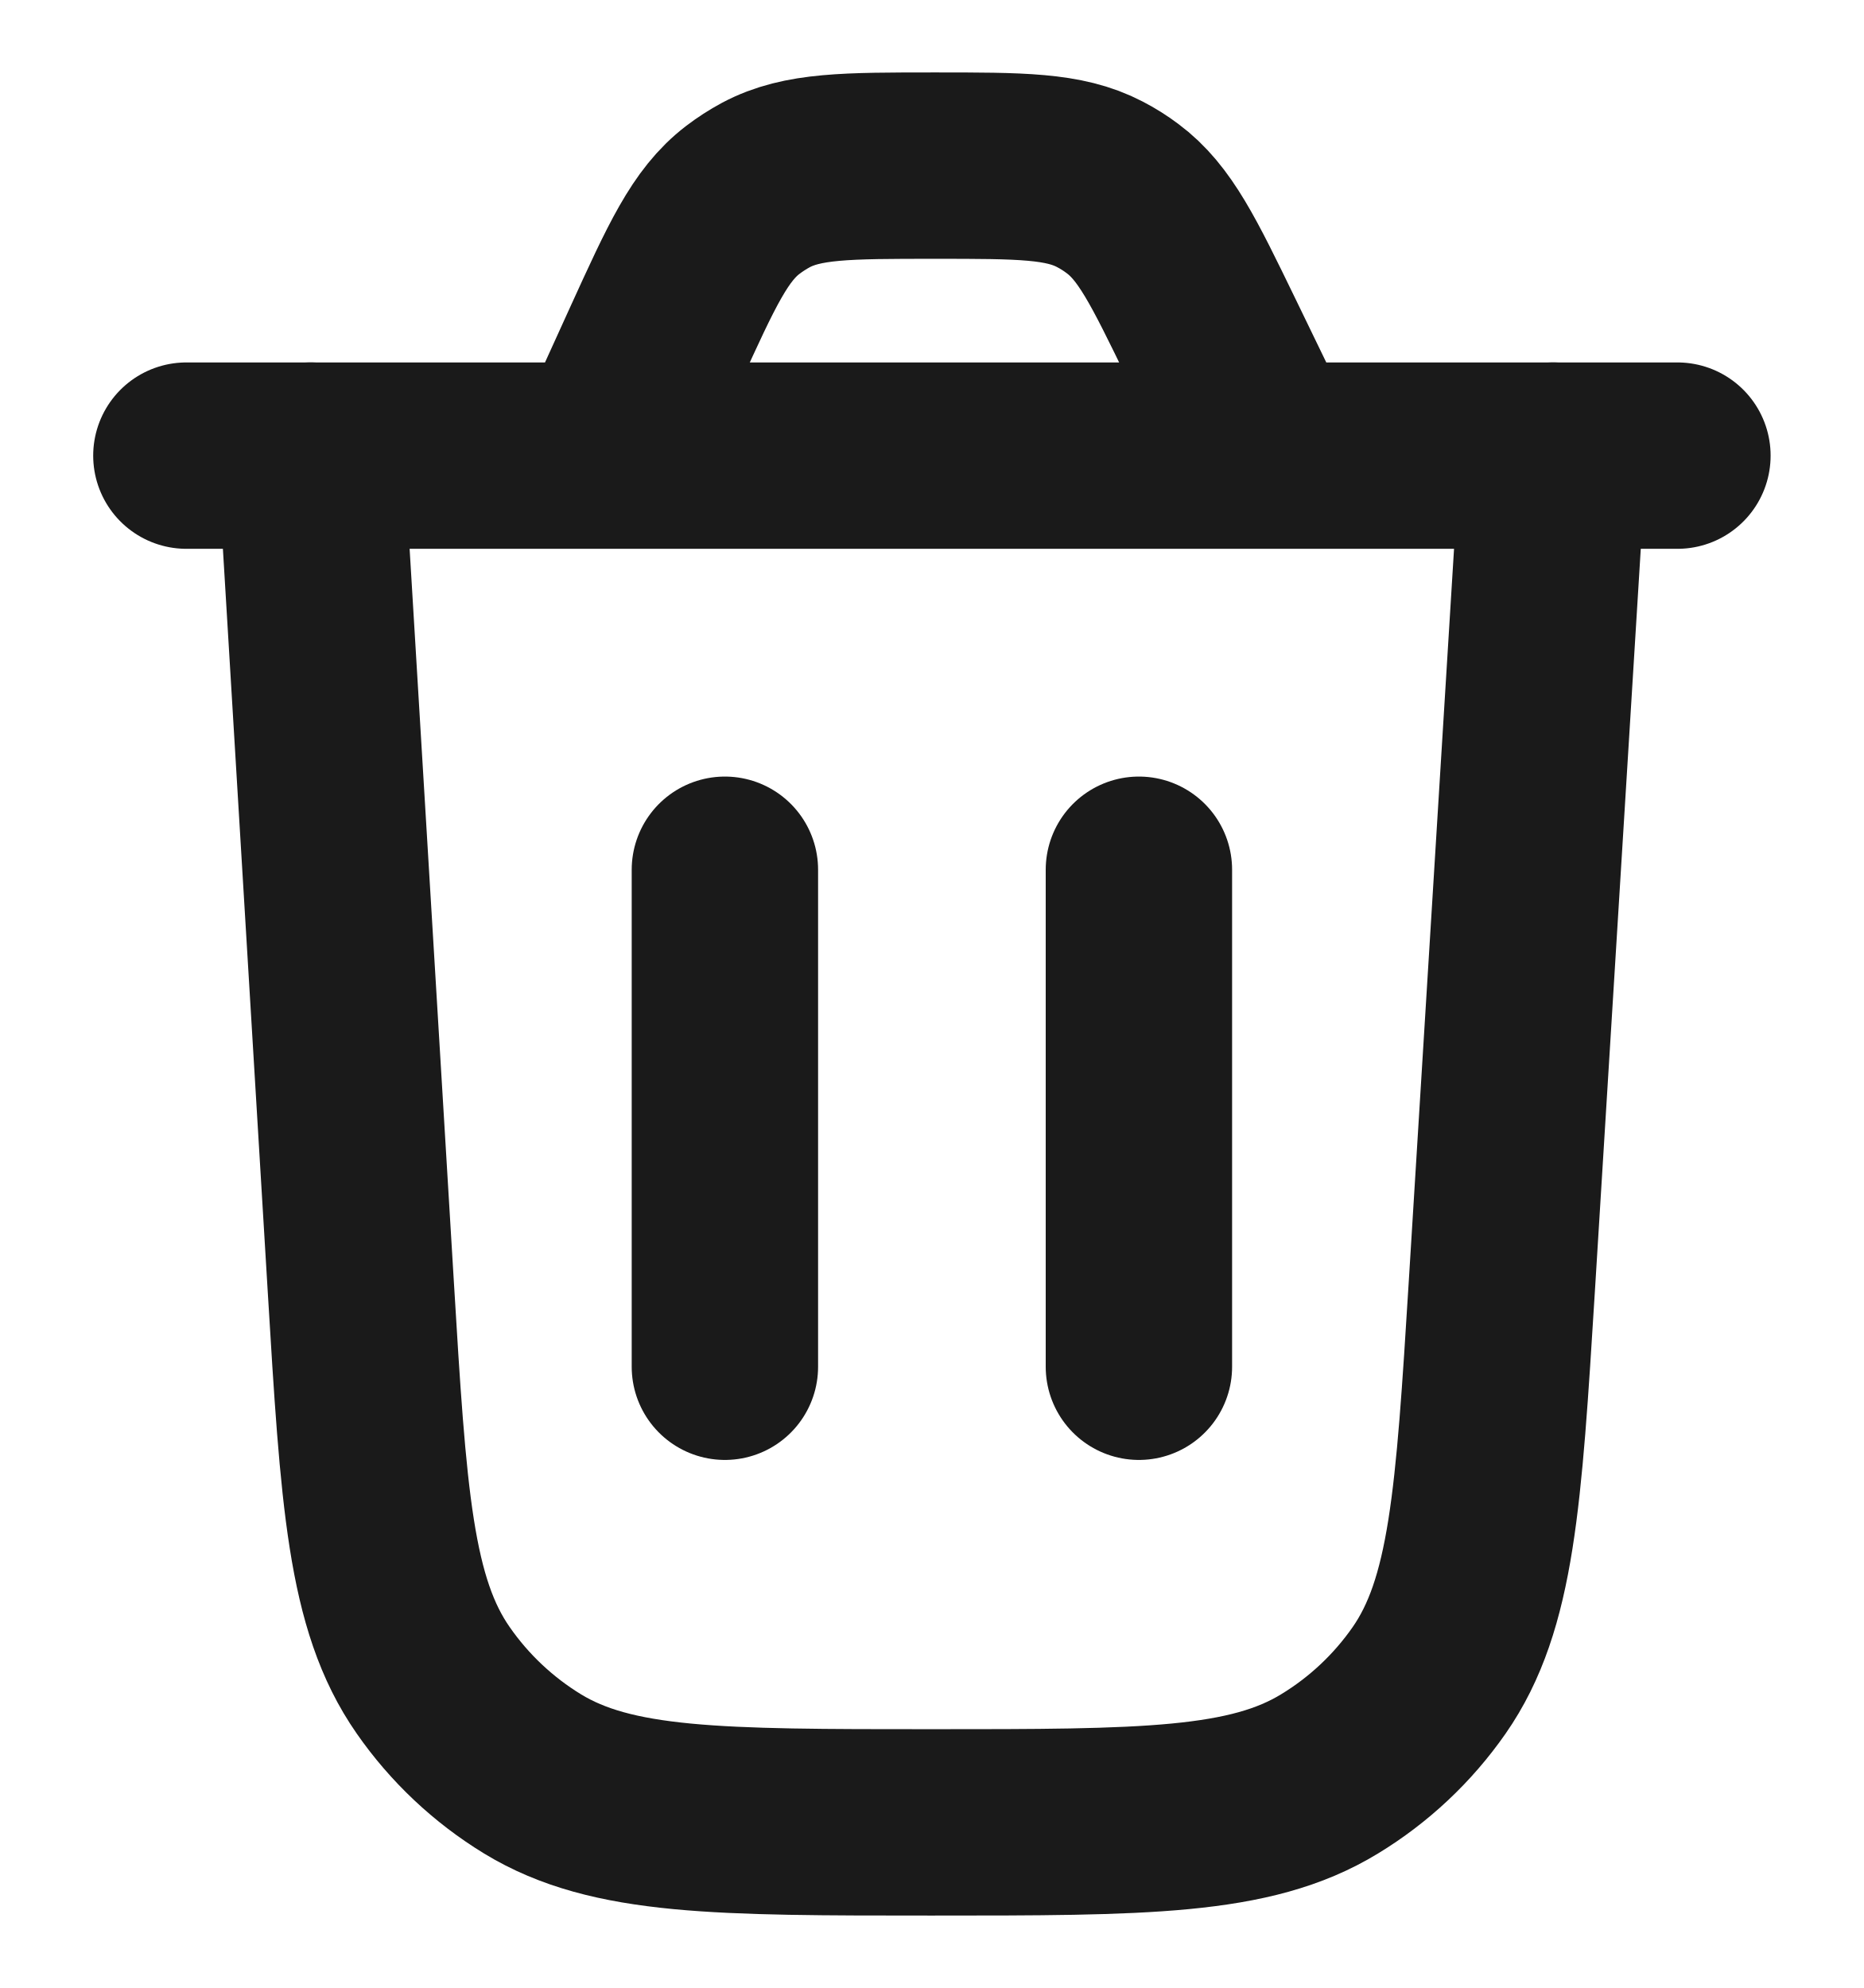
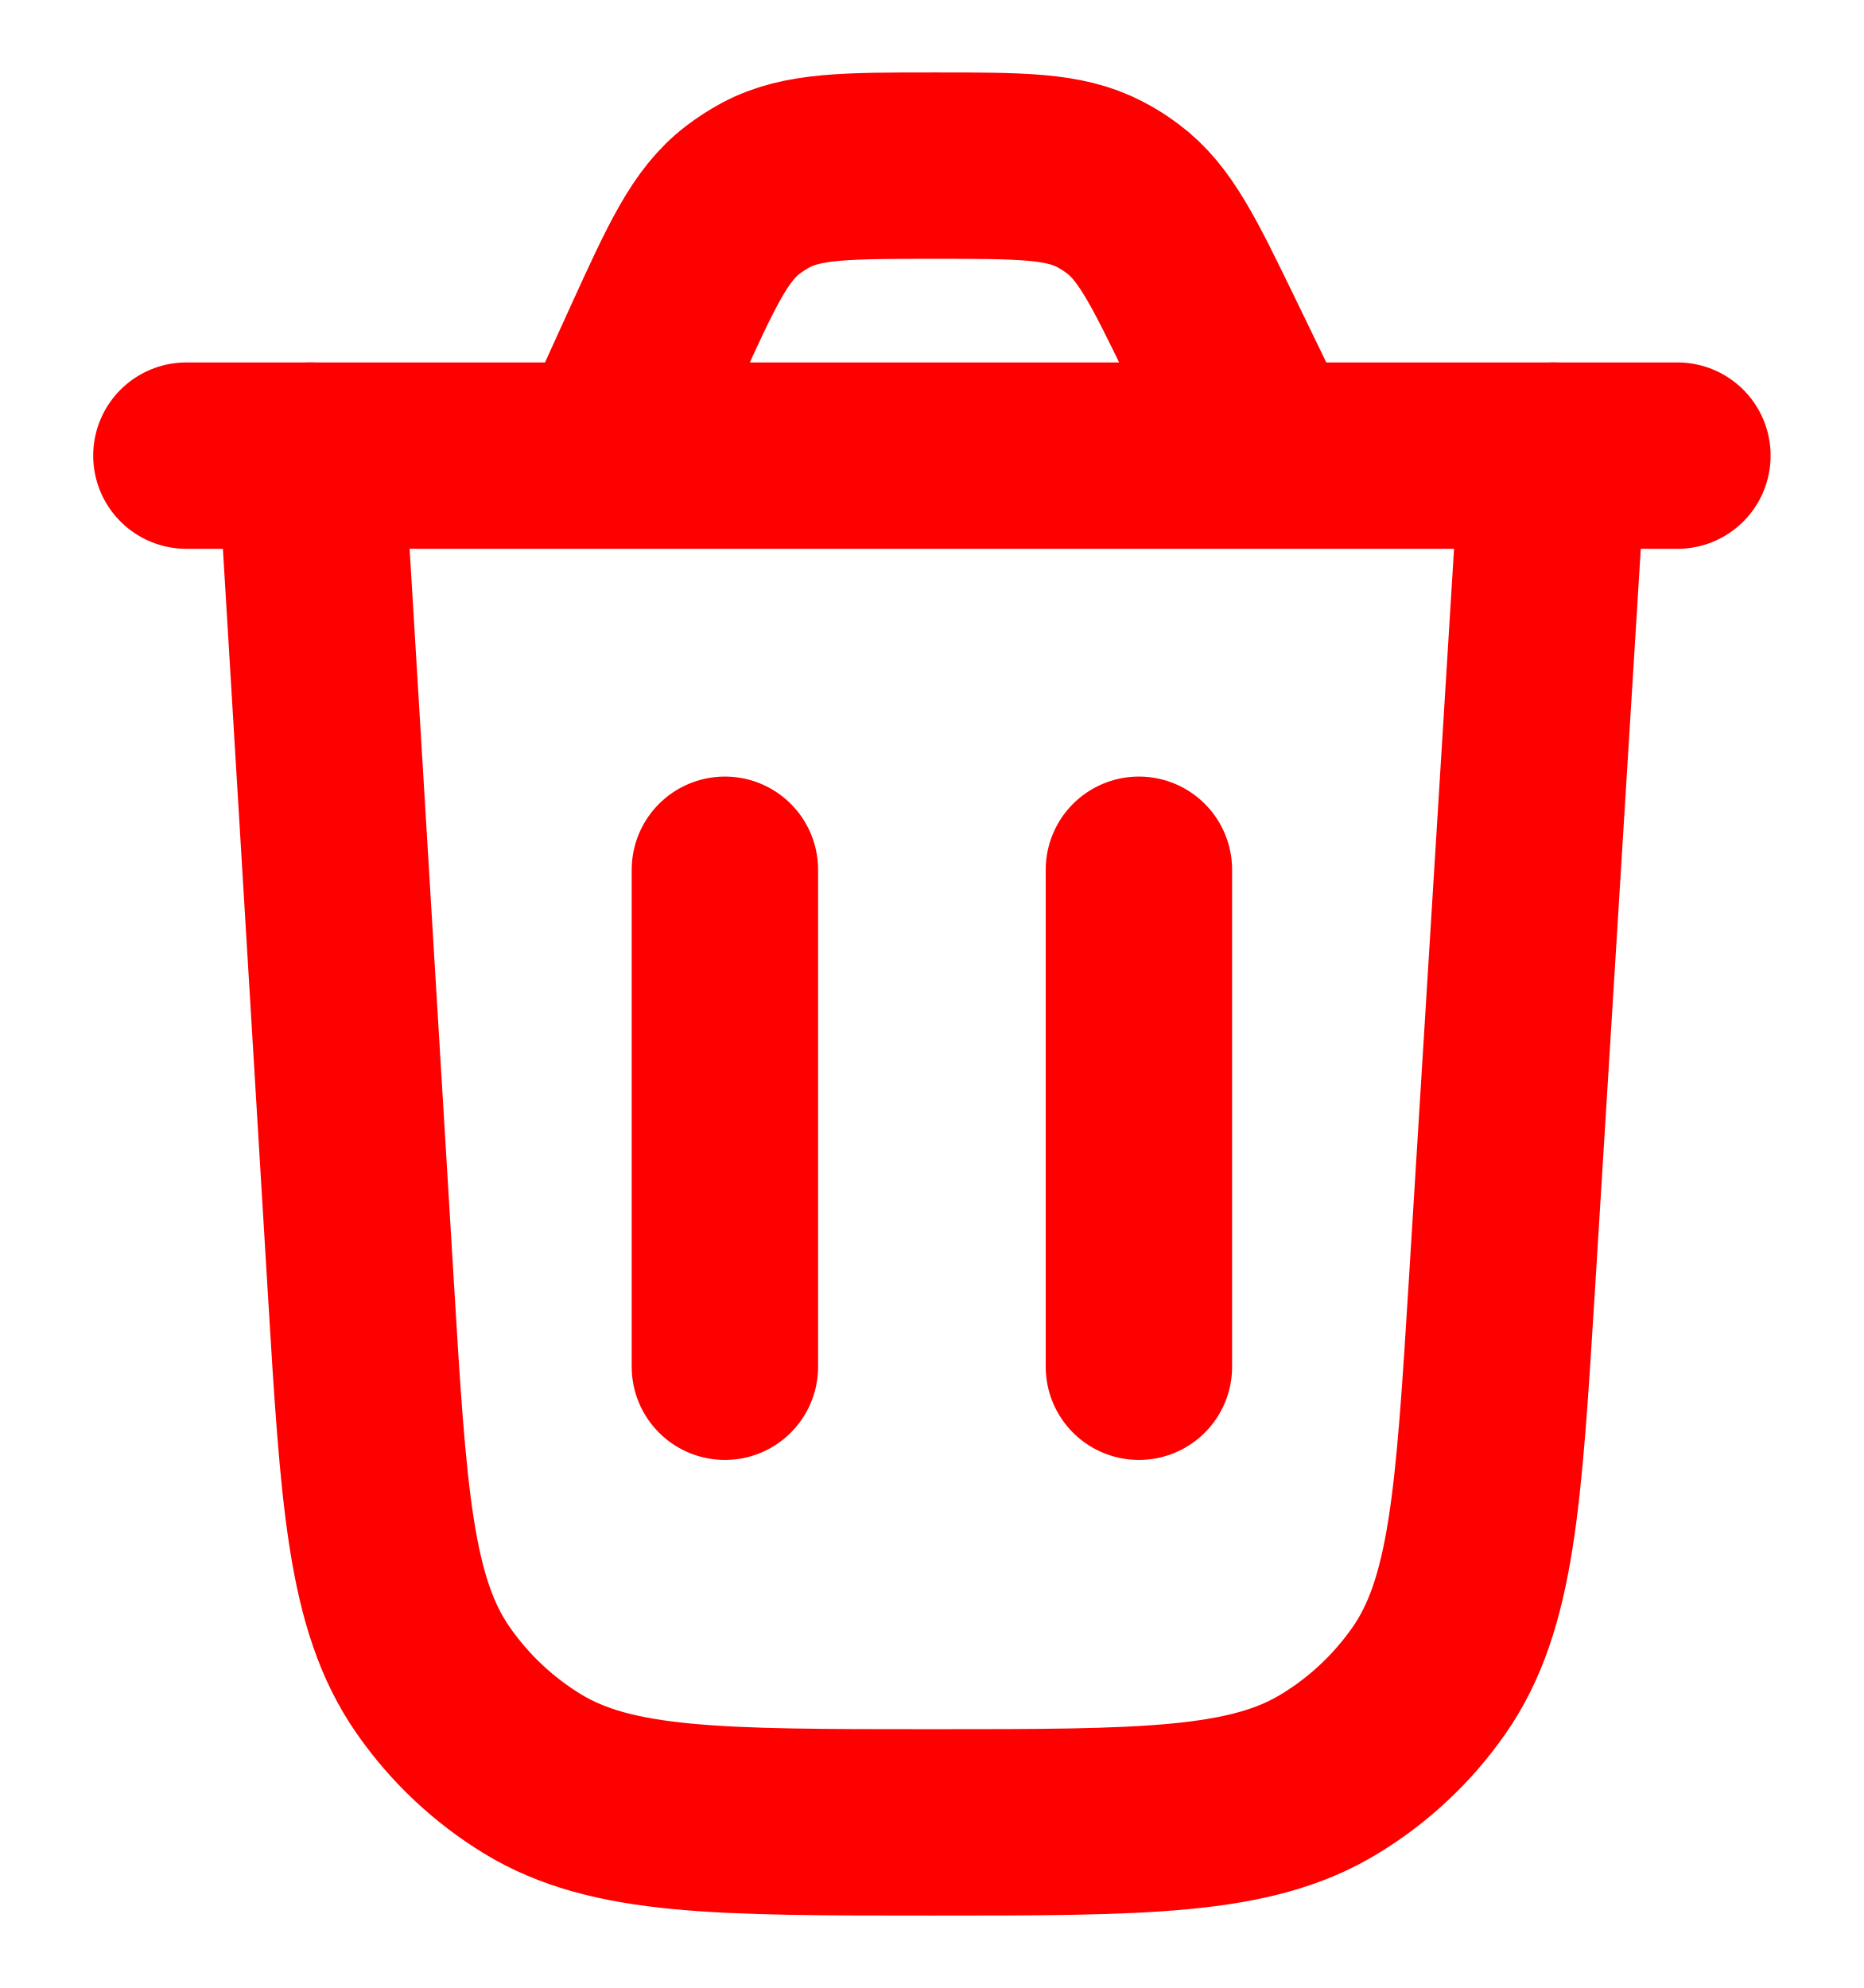
<svg xmlns="http://www.w3.org/2000/svg" width="15" height="16" viewBox="0 0 15 16" fill="none">
  <g id="elements">
-     <path id="Rectangle 980" d="M12.5 3.667L12.087 10.35C11.981 12.058 11.928 12.912 11.501 13.525C11.289 13.829 11.016 14.085 10.7 14.277C10.061 14.667 9.206 14.667 7.495 14.667C5.782 14.667 4.926 14.667 4.286 14.277C3.97 14.084 3.697 13.827 3.486 13.523C3.058 12.909 3.006 12.053 2.903 10.344L2.5 3.667" stroke="#1A1A1A" stroke-width="1.5" stroke-linecap="round" />
-     <path id="Vector" d="M1.5 3.667H13.5M10.204 3.667L9.749 2.728C9.446 2.104 9.295 1.792 9.034 1.598C8.977 1.555 8.915 1.516 8.851 1.483C8.563 1.333 8.216 1.333 7.523 1.333C6.813 1.333 6.457 1.333 6.164 1.489C6.099 1.524 6.037 1.564 5.978 1.609C5.714 1.811 5.567 2.134 5.272 2.781L4.869 3.667" stroke="#1A1A1A" stroke-width="1.5" stroke-linecap="round" />
-     <path id="Line 5" d="M5.834 11L5.834 7" stroke="#1A1A1A" stroke-width="1.5" stroke-linecap="round" />
-     <path id="Line 6" d="M9.166 11L9.166 7" stroke="#1A1A1A" stroke-width="1.5" stroke-linecap="round" />
+     <path id="Rectangle 980" d="M12.5 3.667L12.087 10.35C11.981 12.058 11.928 12.912 11.501 13.525C11.289 13.829 11.016 14.085 10.7 14.277C10.061 14.667 9.206 14.667 7.495 14.667C5.782 14.667 4.926 14.667 4.286 14.277C3.97 14.084 3.697 13.827 3.486 13.523C3.058 12.909 3.006 12.053 2.903 10.344L2.5 3.667" stroke="red" stroke-width="1.5" stroke-linecap="round" />
+     <path id="Vector" d="M1.5 3.667H13.5M10.204 3.667L9.749 2.728C9.446 2.104 9.295 1.792 9.034 1.598C8.977 1.555 8.915 1.516 8.851 1.483C8.563 1.333 8.216 1.333 7.523 1.333C6.813 1.333 6.457 1.333 6.164 1.489C6.099 1.524 6.037 1.564 5.978 1.609C5.714 1.811 5.567 2.134 5.272 2.781L4.869 3.667" stroke="red" stroke-width="1.5" stroke-linecap="round" />
+     <path id="Line 5" d="M5.834 11L5.834 7" stroke="red" stroke-width="1.5" stroke-linecap="round" />
+     <path id="Line 6" d="M9.166 11L9.166 7" stroke="red" stroke-width="1.5" stroke-linecap="round" />
  </g>
</svg>
